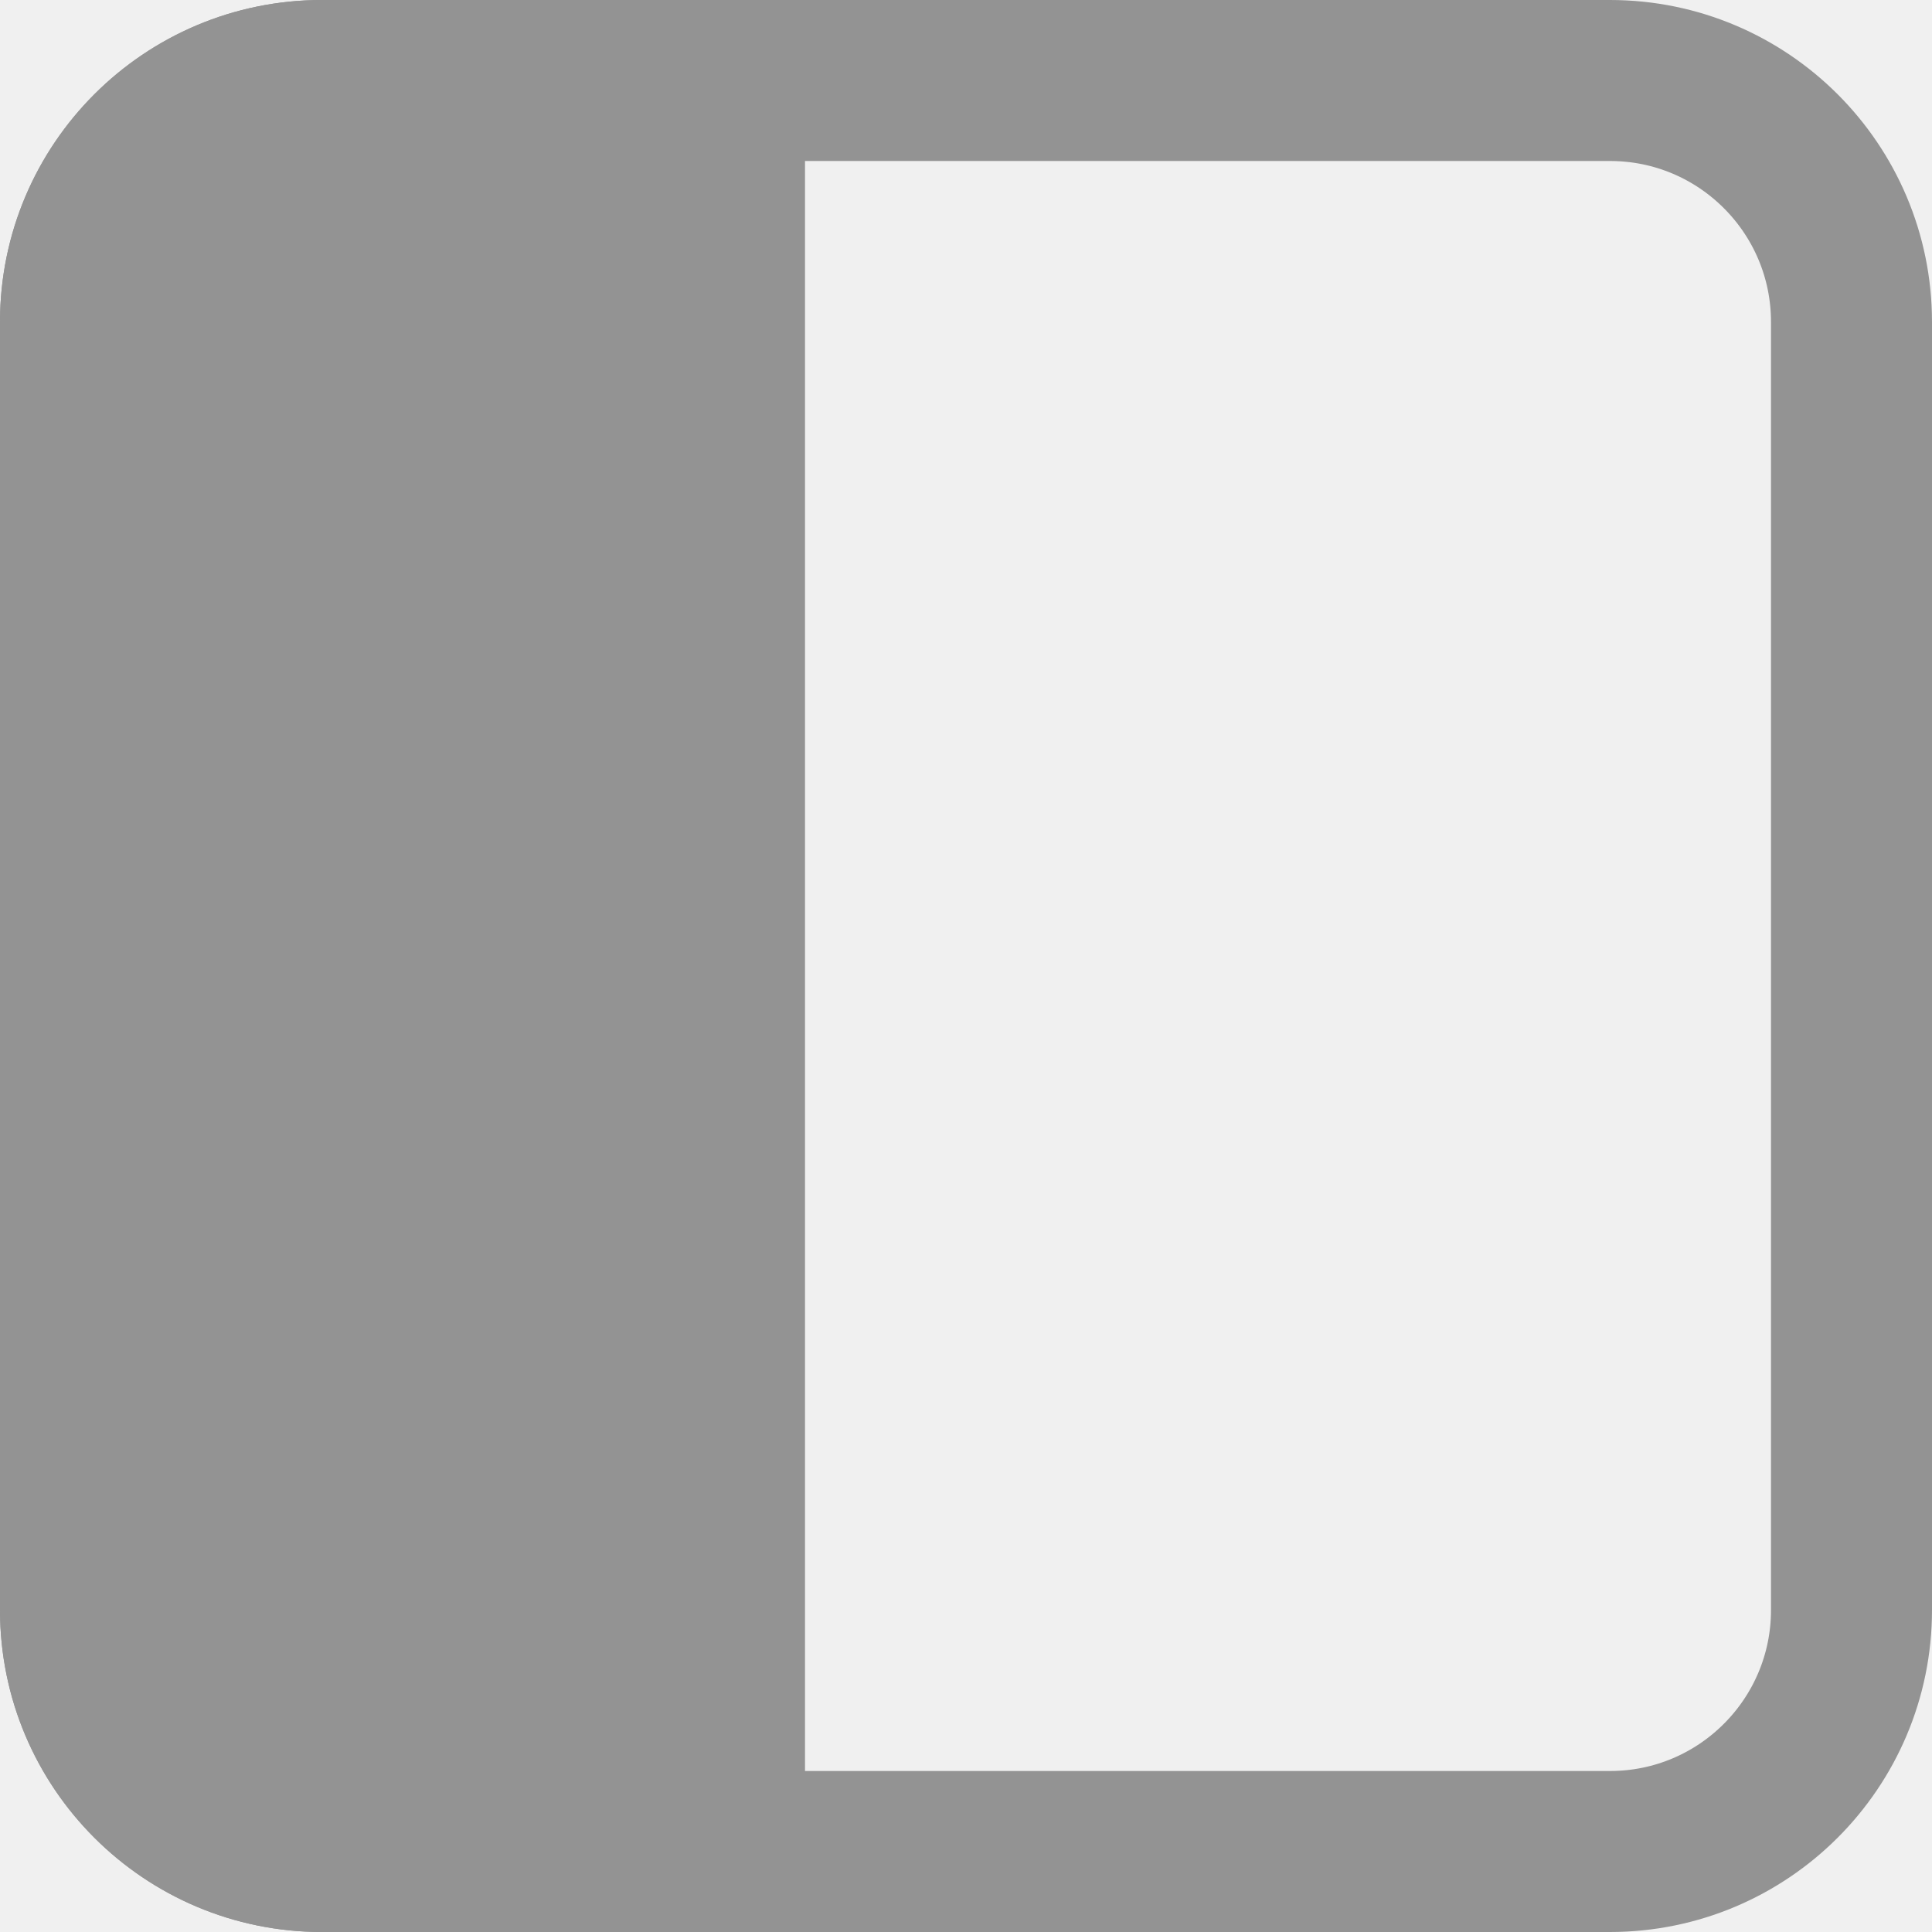
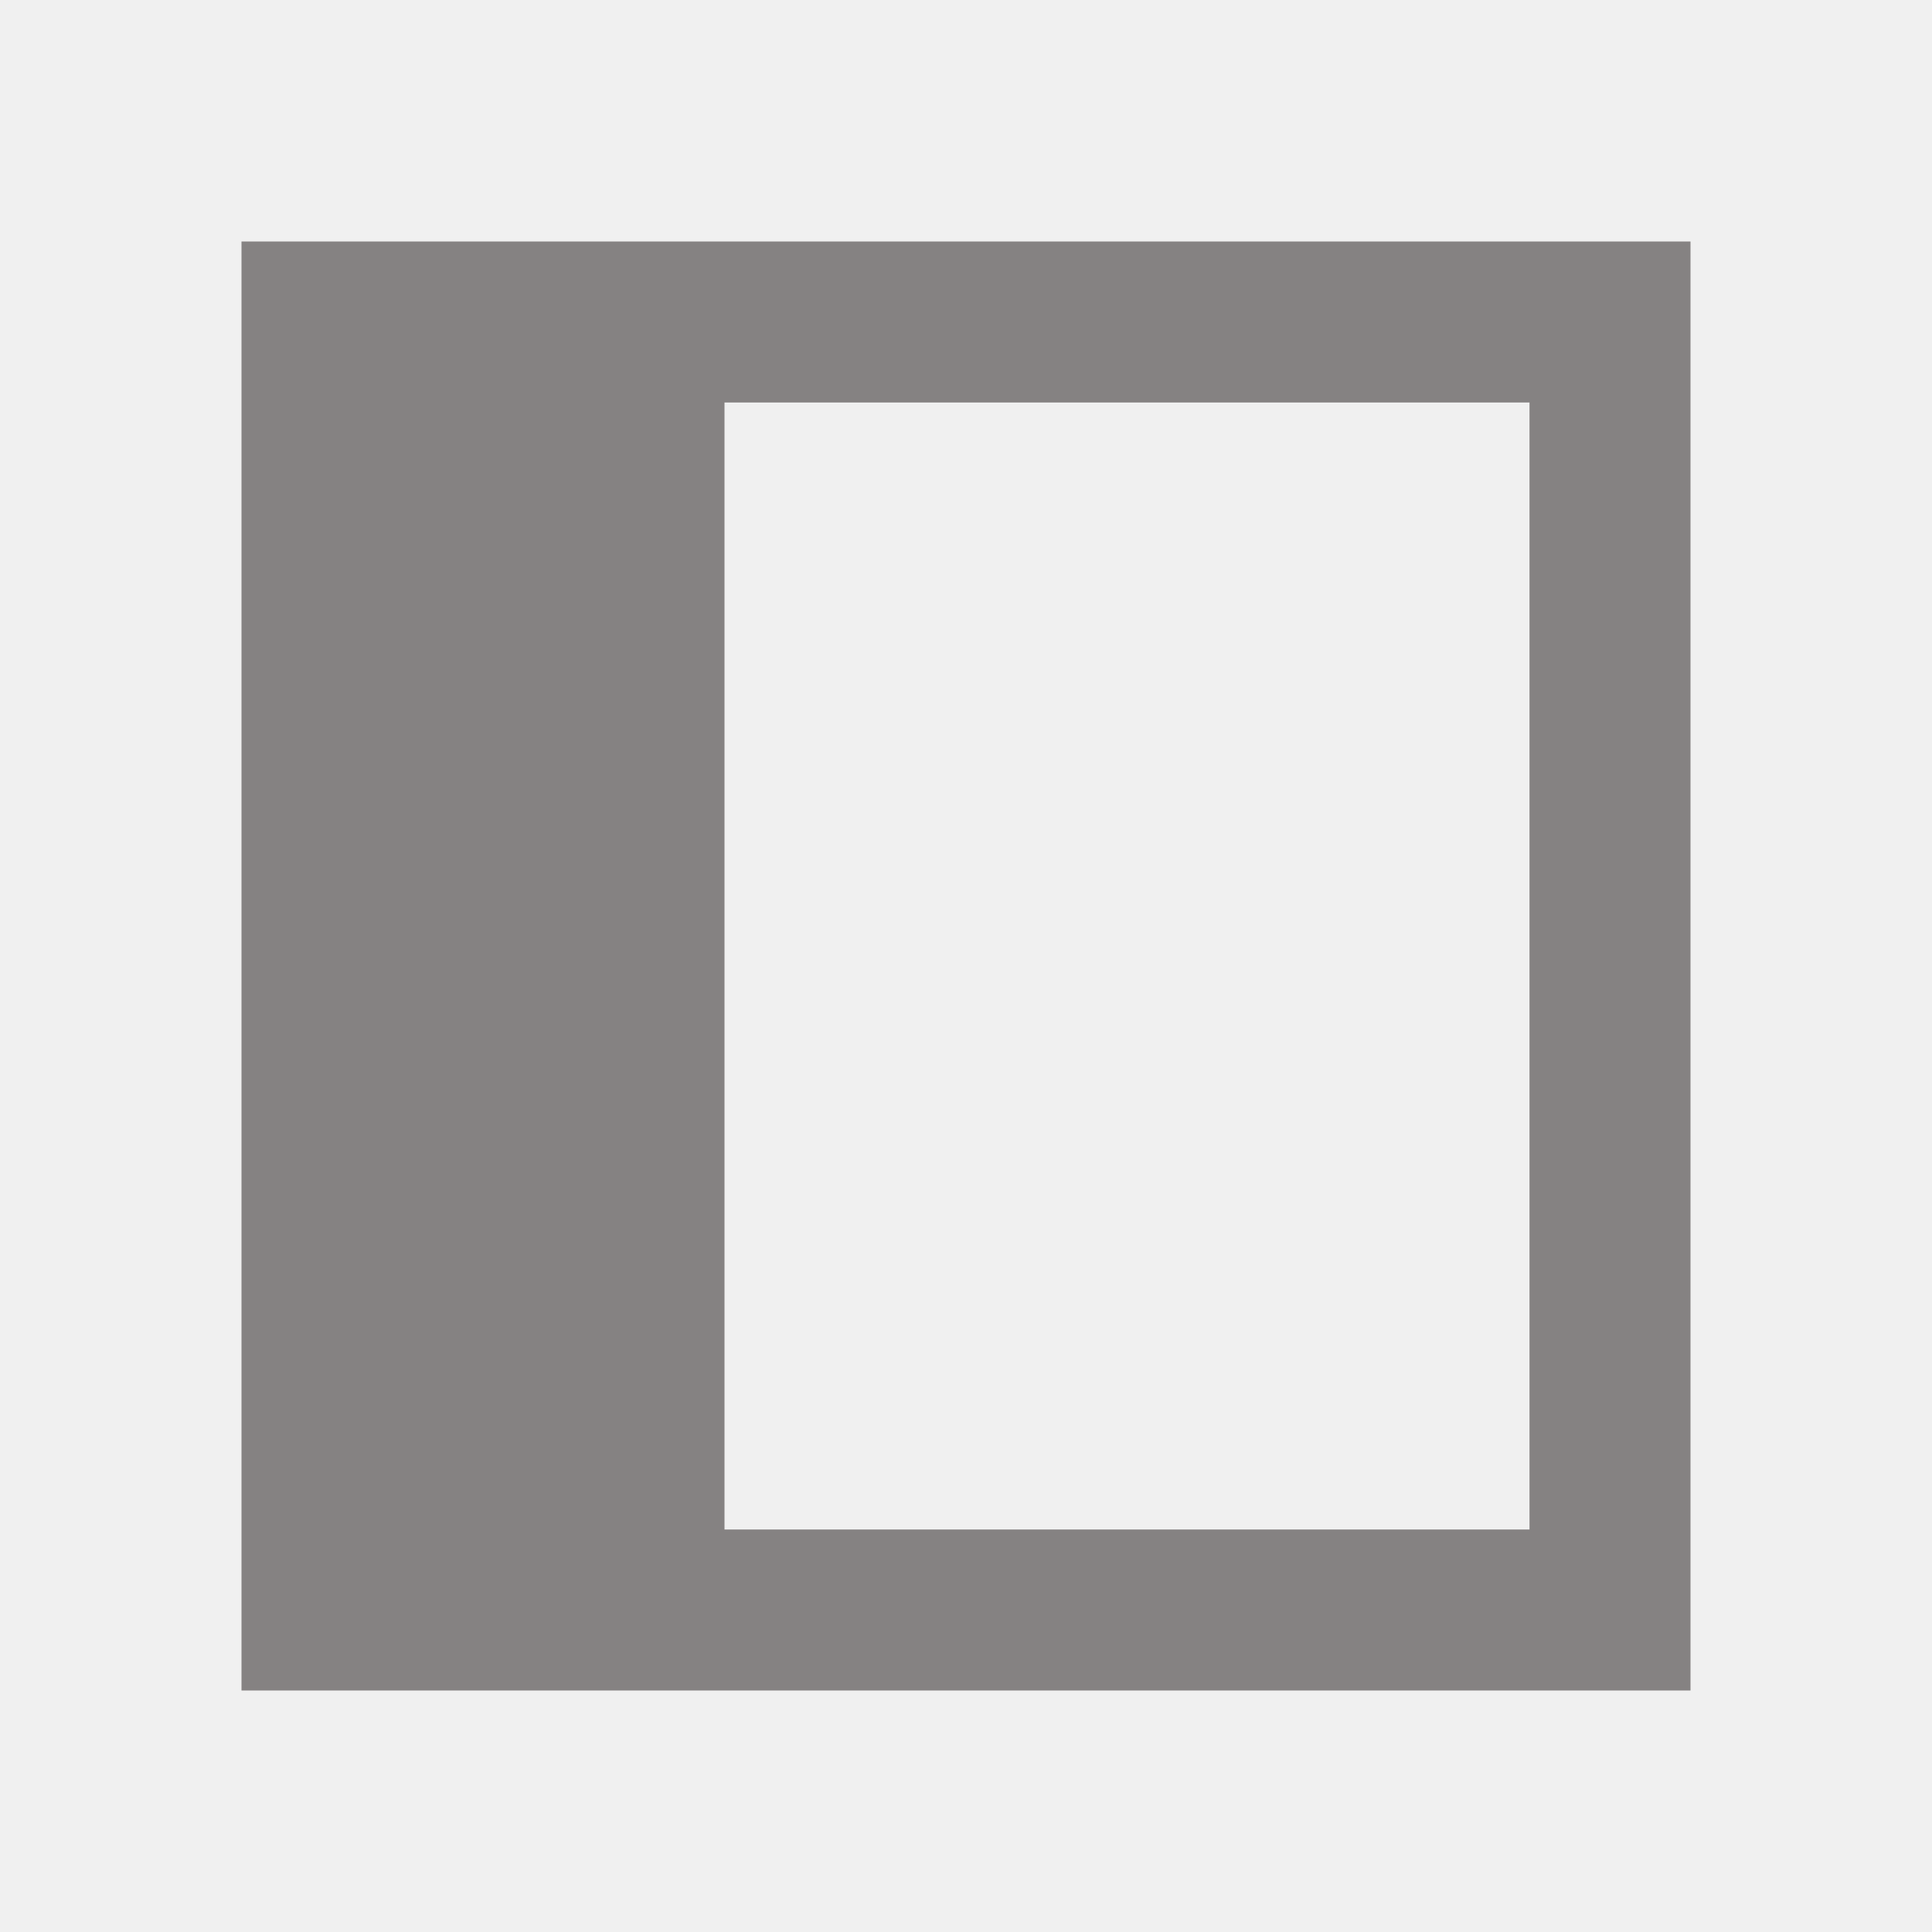
- <svg xmlns="http://www.w3.org/2000/svg" width="12" height="12" viewBox="0 0 12 12" fill="none">
-   <g clip-path="url(#clip0_1688_60509)">
-     <rect width="5" height="12" fill="#939393" />
-     <rect x="0.5" y="0.5" width="11" height="11" rx="1.5" stroke="#939393" />
+ <svg xmlns="http://www.w3.org/2000/svg" width="24" height="24" viewBox="0 0 24 24" fill="none">
+   <g clip-path="url(#clip0_2436_521708)">
+     <path fill-rule="evenodd" clip-rule="evenodd" d="M19 5H9V19H19V5ZM3 3V21H21V3H3Z" fill="#858282" />
  </g>
  <defs>
-     <clipPath id="clip0_1688_60509">
-       <rect width="12" height="12" rx="2" fill="white" />
+     <clipPath id="clip0_2436_521708">
+       <rect width="24" height="24" fill="white" />
    </clipPath>
  </defs>
</svg>
